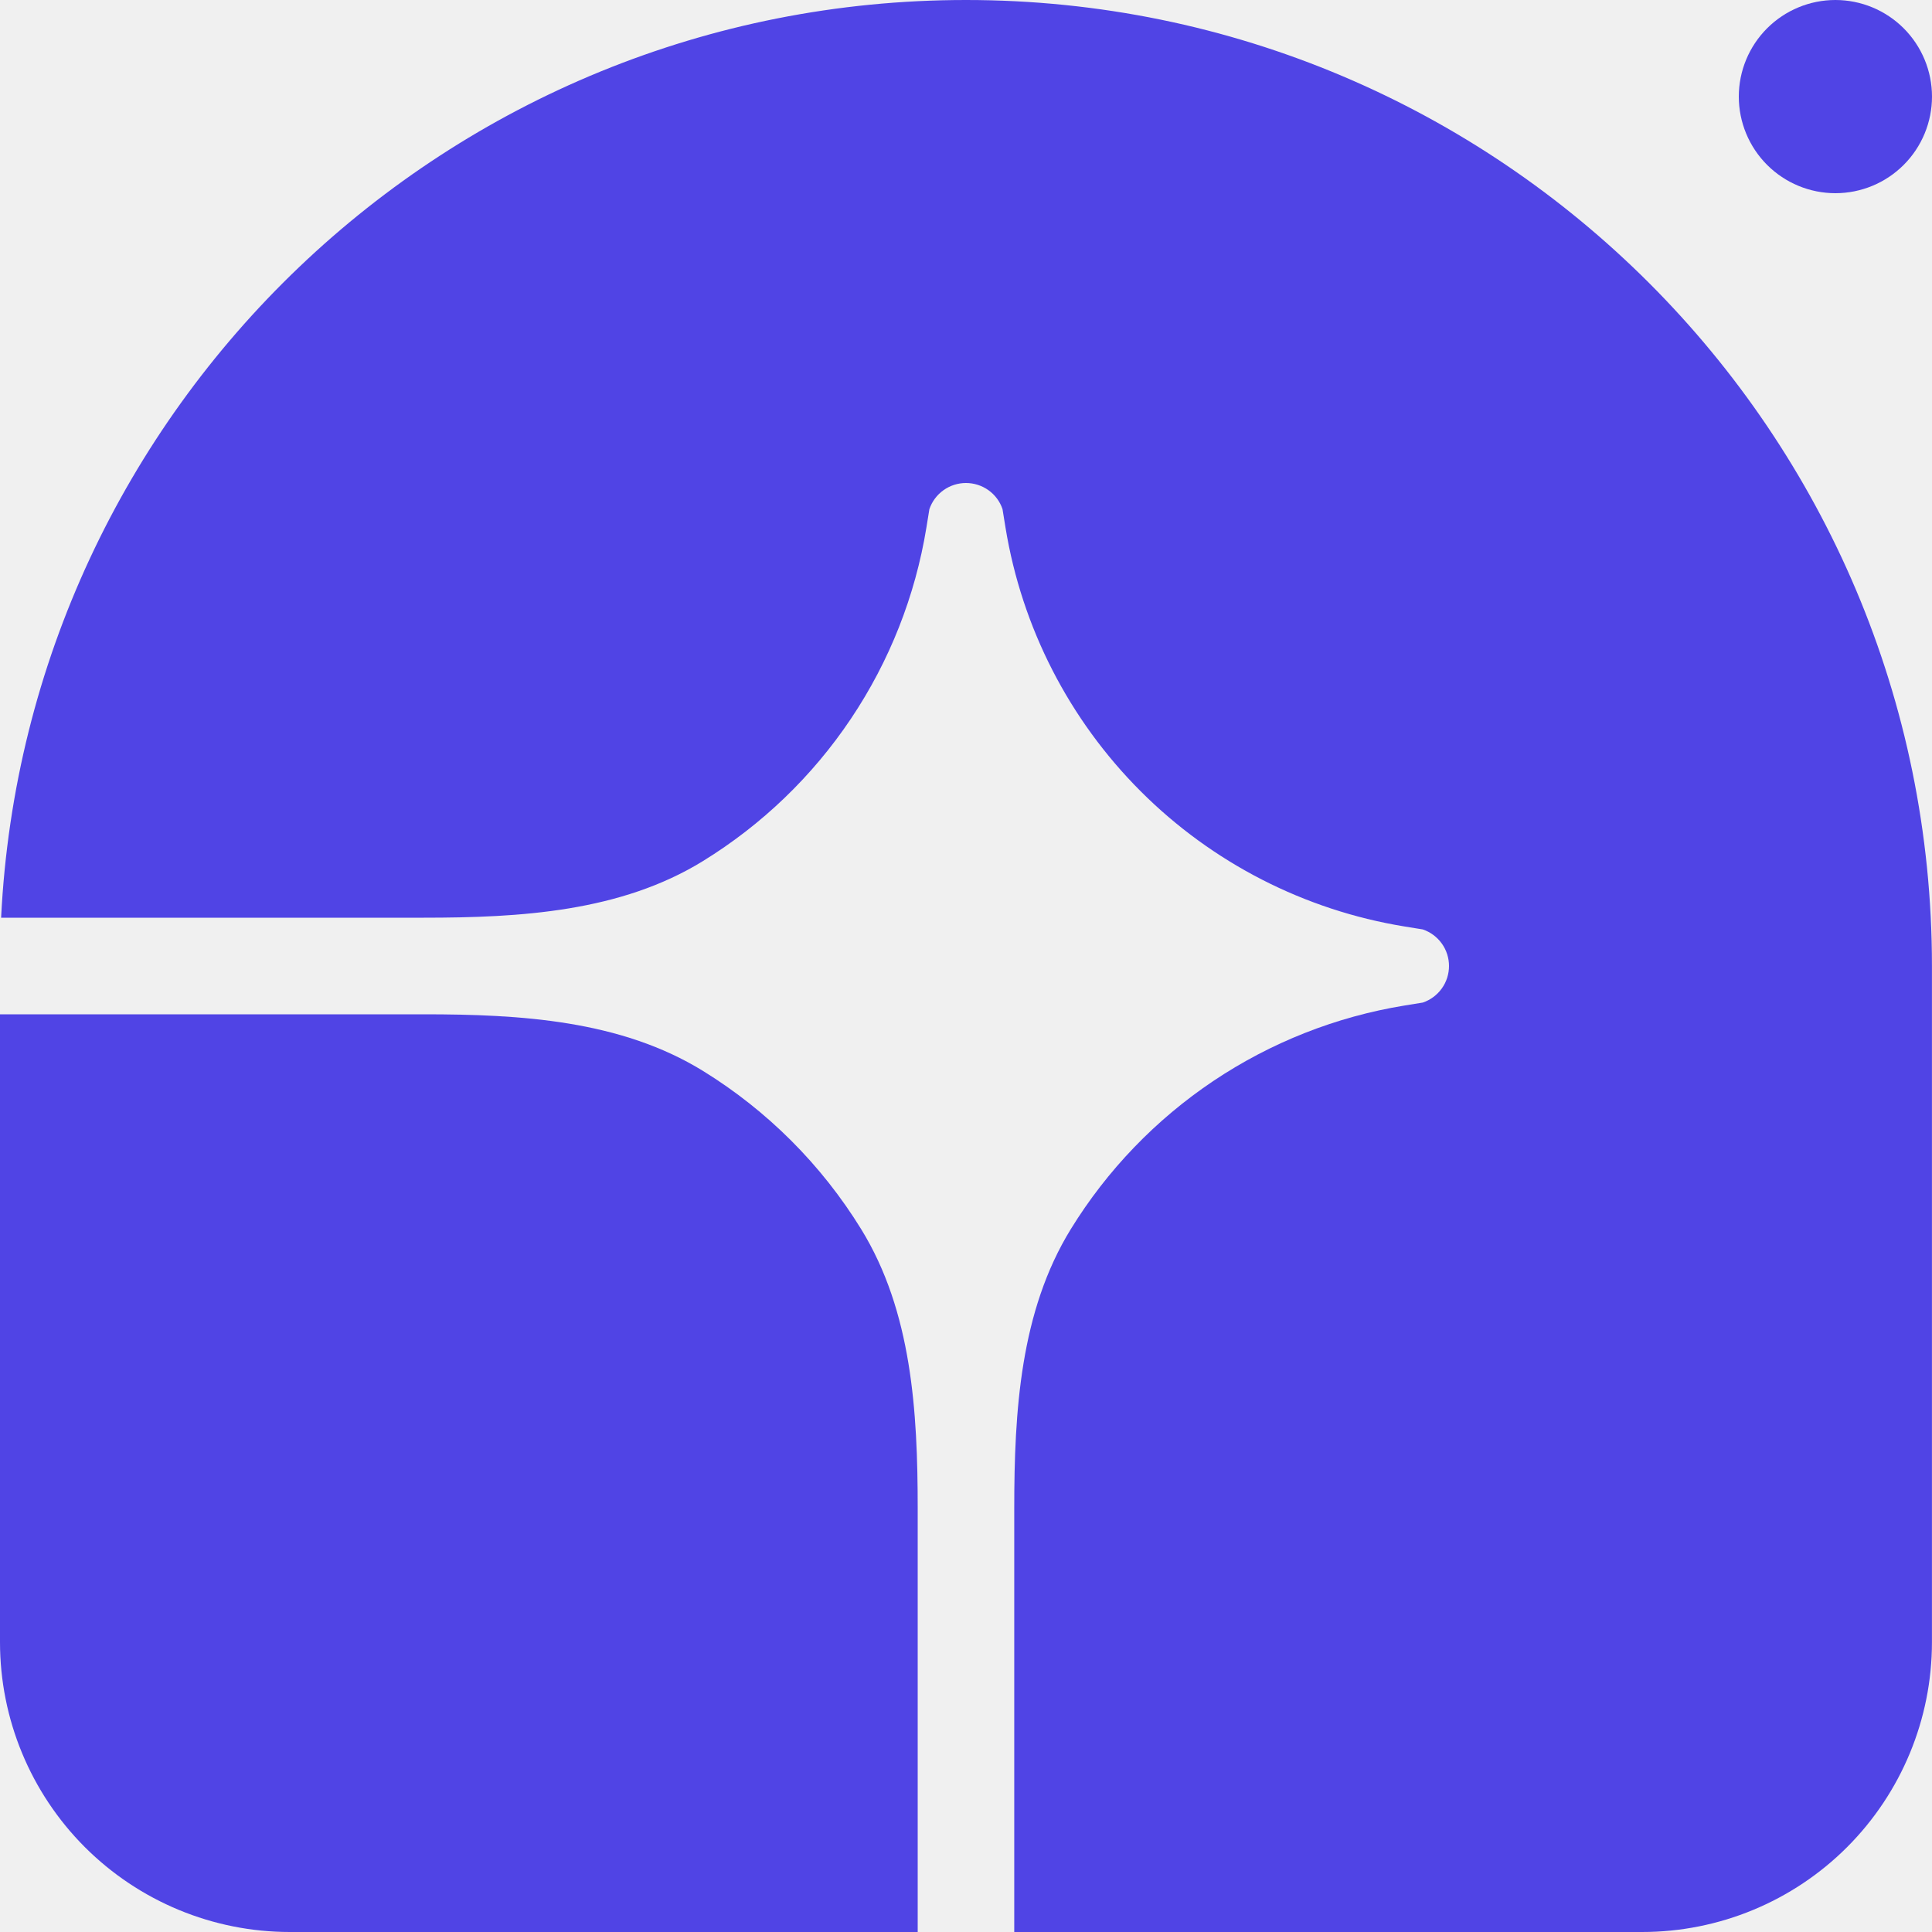
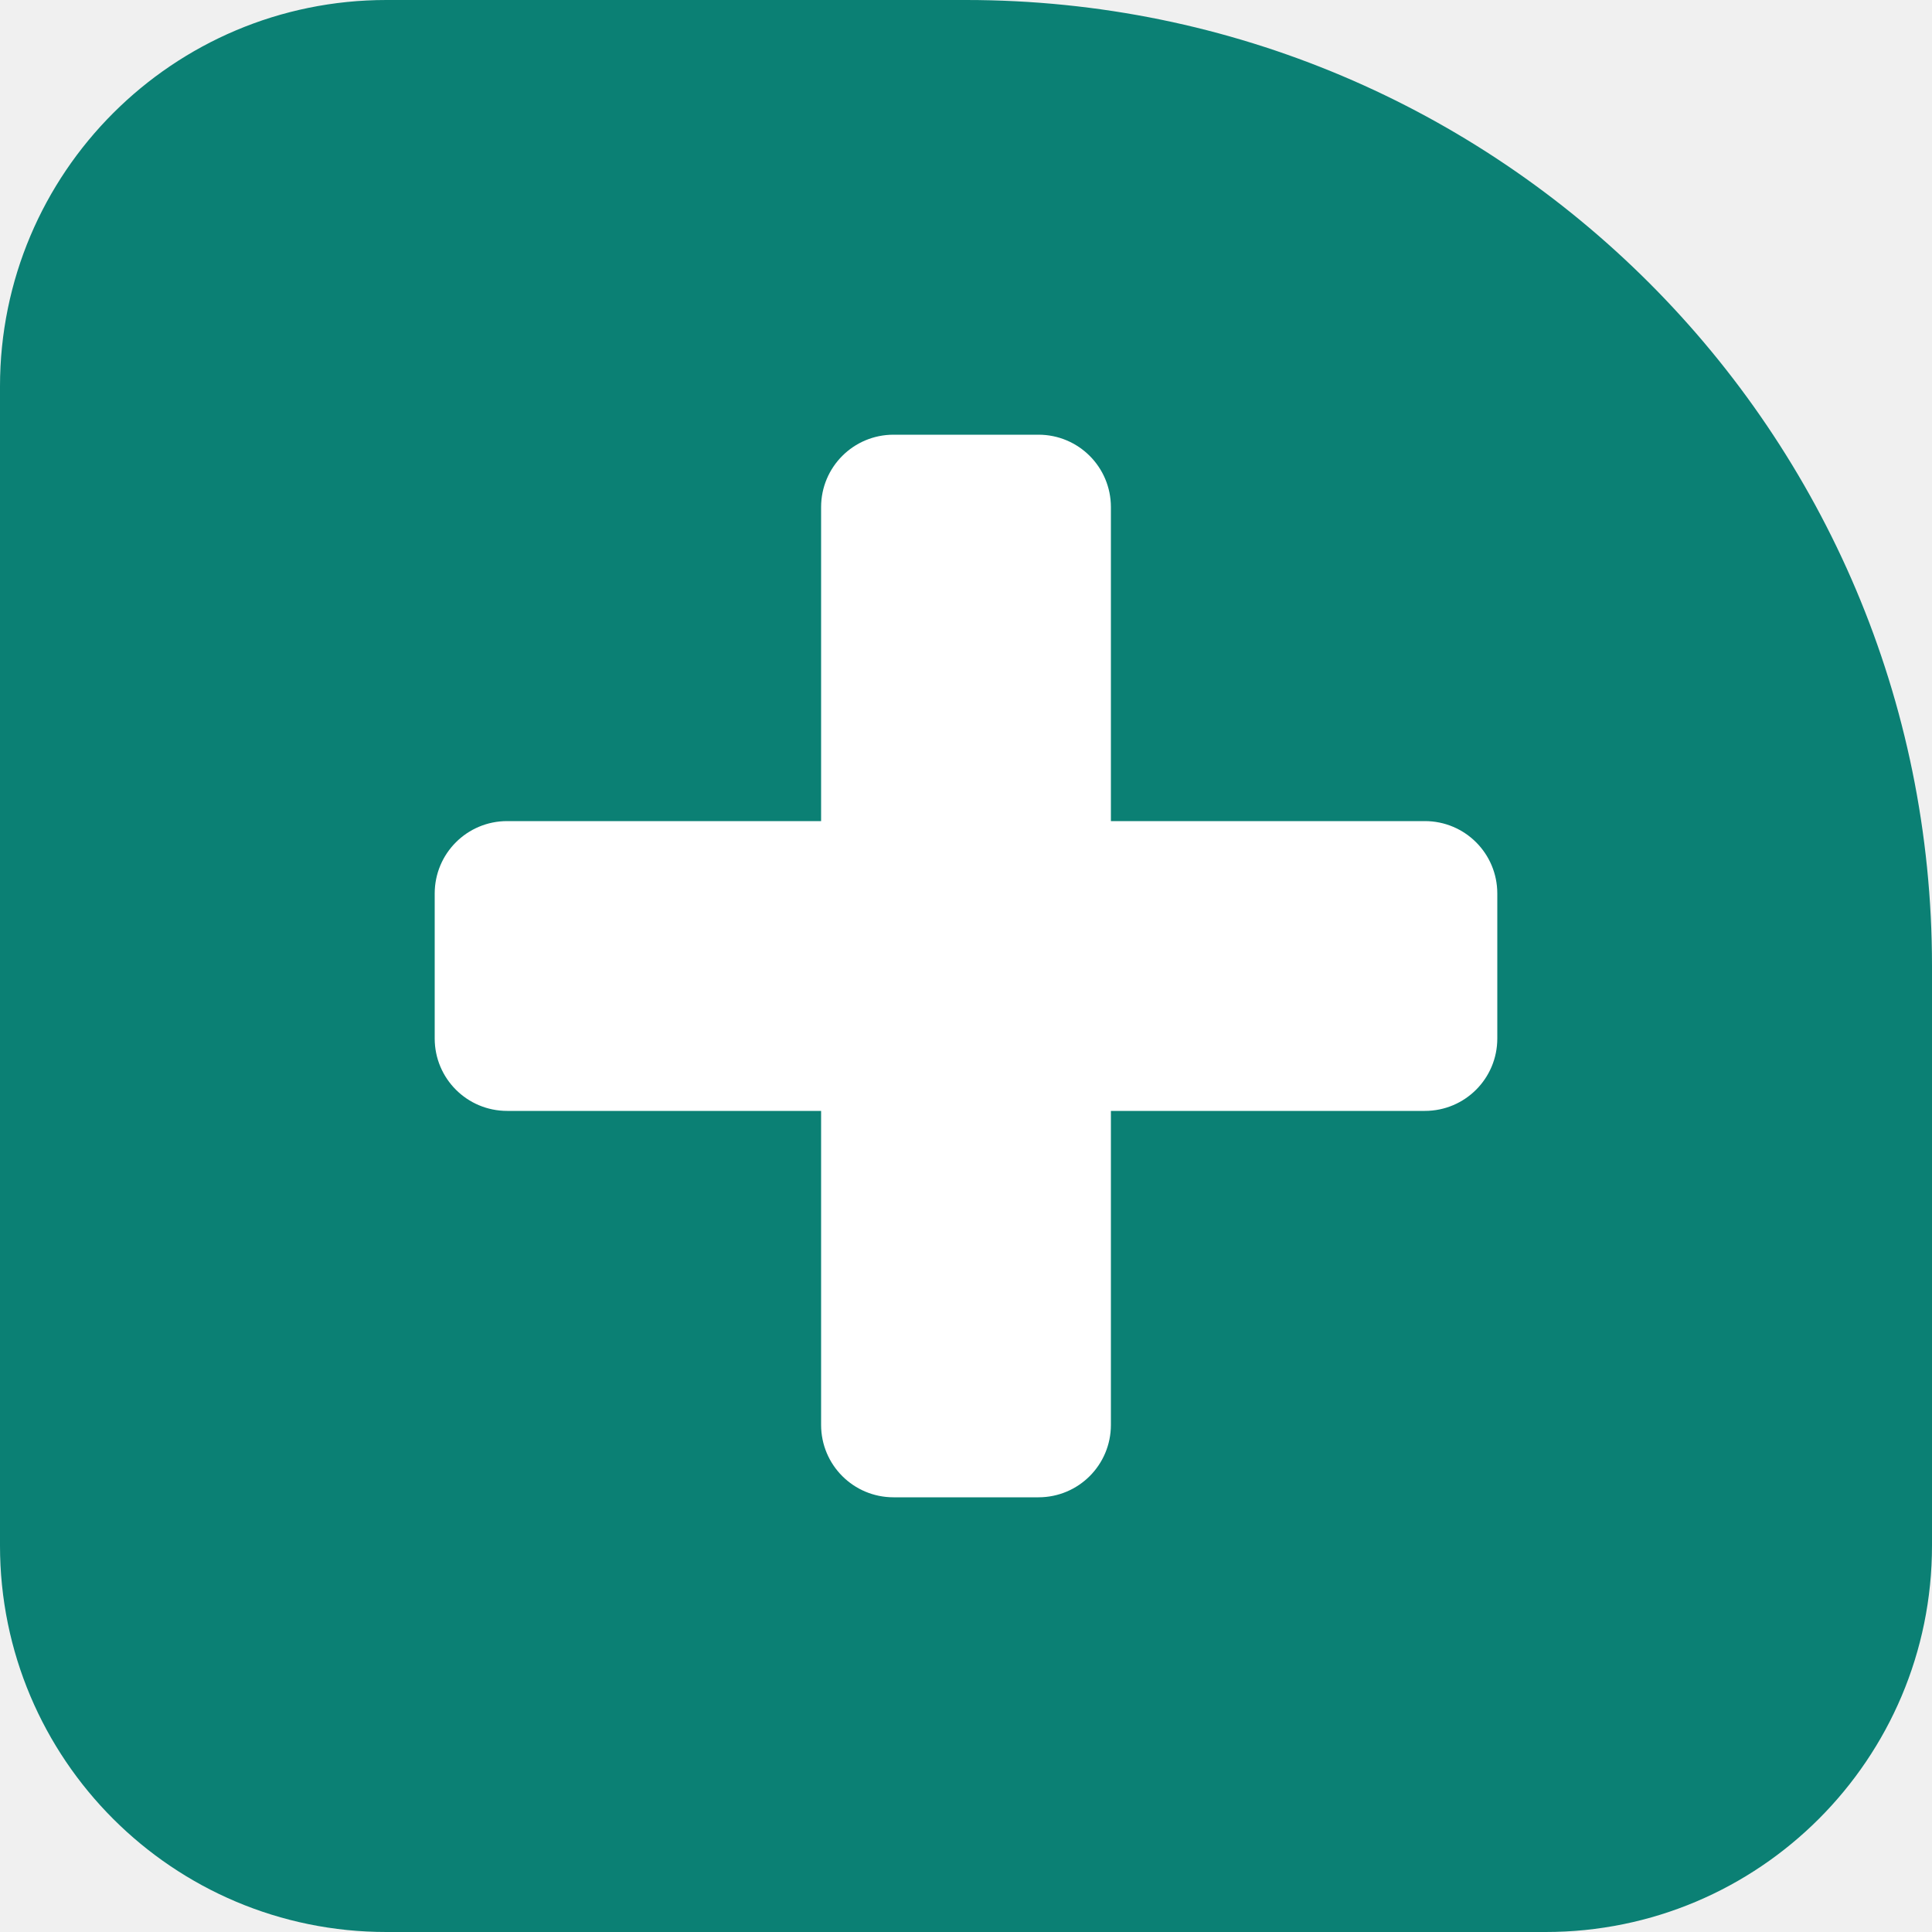
<svg xmlns="http://www.w3.org/2000/svg" width="40" height="40" viewBox="0 0 40 40" fill="none">
-   <path d="M19.999 0C31.045 0 39.999 8.954 39.999 20V34C39.999 35.591 39.367 37.117 38.242 38.243C37.117 39.368 35.591 40 33.999 40H20.999V31.226C20.999 29.224 21.121 27.15 22.171 25.446C22.923 24.225 23.929 23.18 25.12 22.381C26.311 21.583 27.66 21.05 29.075 20.819L29.458 20.757C29.616 20.703 29.753 20.601 29.851 20.465C29.948 20.33 30 20.167 30 20C30 19.833 29.948 19.67 29.851 19.535C29.753 19.399 29.616 19.297 29.458 19.243L29.075 19.181C27.008 18.843 25.098 17.864 23.617 16.383C22.135 14.901 21.156 12.992 20.818 10.924L20.756 10.541C20.703 10.383 20.601 10.246 20.465 10.149C20.329 10.052 20.166 10 19.999 10C19.833 10 19.67 10.052 19.534 10.149C19.398 10.246 19.296 10.383 19.242 10.541L19.18 10.924C18.949 12.339 18.417 13.688 17.618 14.88C16.82 16.071 15.775 17.076 14.553 17.828C12.849 18.878 10.775 19 8.773 19H0.023C0.546 8.419 9.289 0 19.999 0Z" fill="#5044E5" />
-   <path d="M0 21H8.774C10.776 21 12.85 21.122 14.554 22.172C15.886 22.993 17.007 24.114 17.828 25.446C18.878 27.15 19 29.224 19 31.226V40H6C4.409 40 2.883 39.368 1.757 38.243C0.632 37.117 0 35.591 0 34V21ZM40 2C40 2.53 39.789 3.039 39.414 3.414C39.039 3.789 38.53 4 38 4C37.47 4 36.961 3.789 36.586 3.414C36.211 3.039 36 2.53 36 2C36 1.47 36.211 0.961 36.586 0.586C36.961 0.211 37.47 0 38 0C38.53 0 39.039 0.211 39.414 0.586C39.789 0.961 40 1.47 40 2Z" fill="#5044E5" />
+   <path d="M8 0H20C31.05 0 40 8.95 40 20V32C40 36.42 36.42 40 32 40H8C3.58 40 0 36.42 0 32V8C0 3.58 3.58 0 8 0Z" fill="#0B8074" />
+   <path d="M17 10.5C17 9.67 17.67 9 18.5 9H21.5C22.33 9 23 9.67 23 10.5V17H29.5C30.33 17 31 17.67 31 18.5V21.5C31 22.33 30.33 23 29.5 23H23V29.5C23 30.33 22.33 31 21.5 31H18.5C17.67 31 17 30.33 17 29.5V23H10.5C9.67 23 9 22.33 9 21.5V18.5C9 17.67 9.67 17 10.5 17H17V10.5Z" fill="#FFFFFF" />
</svg>
